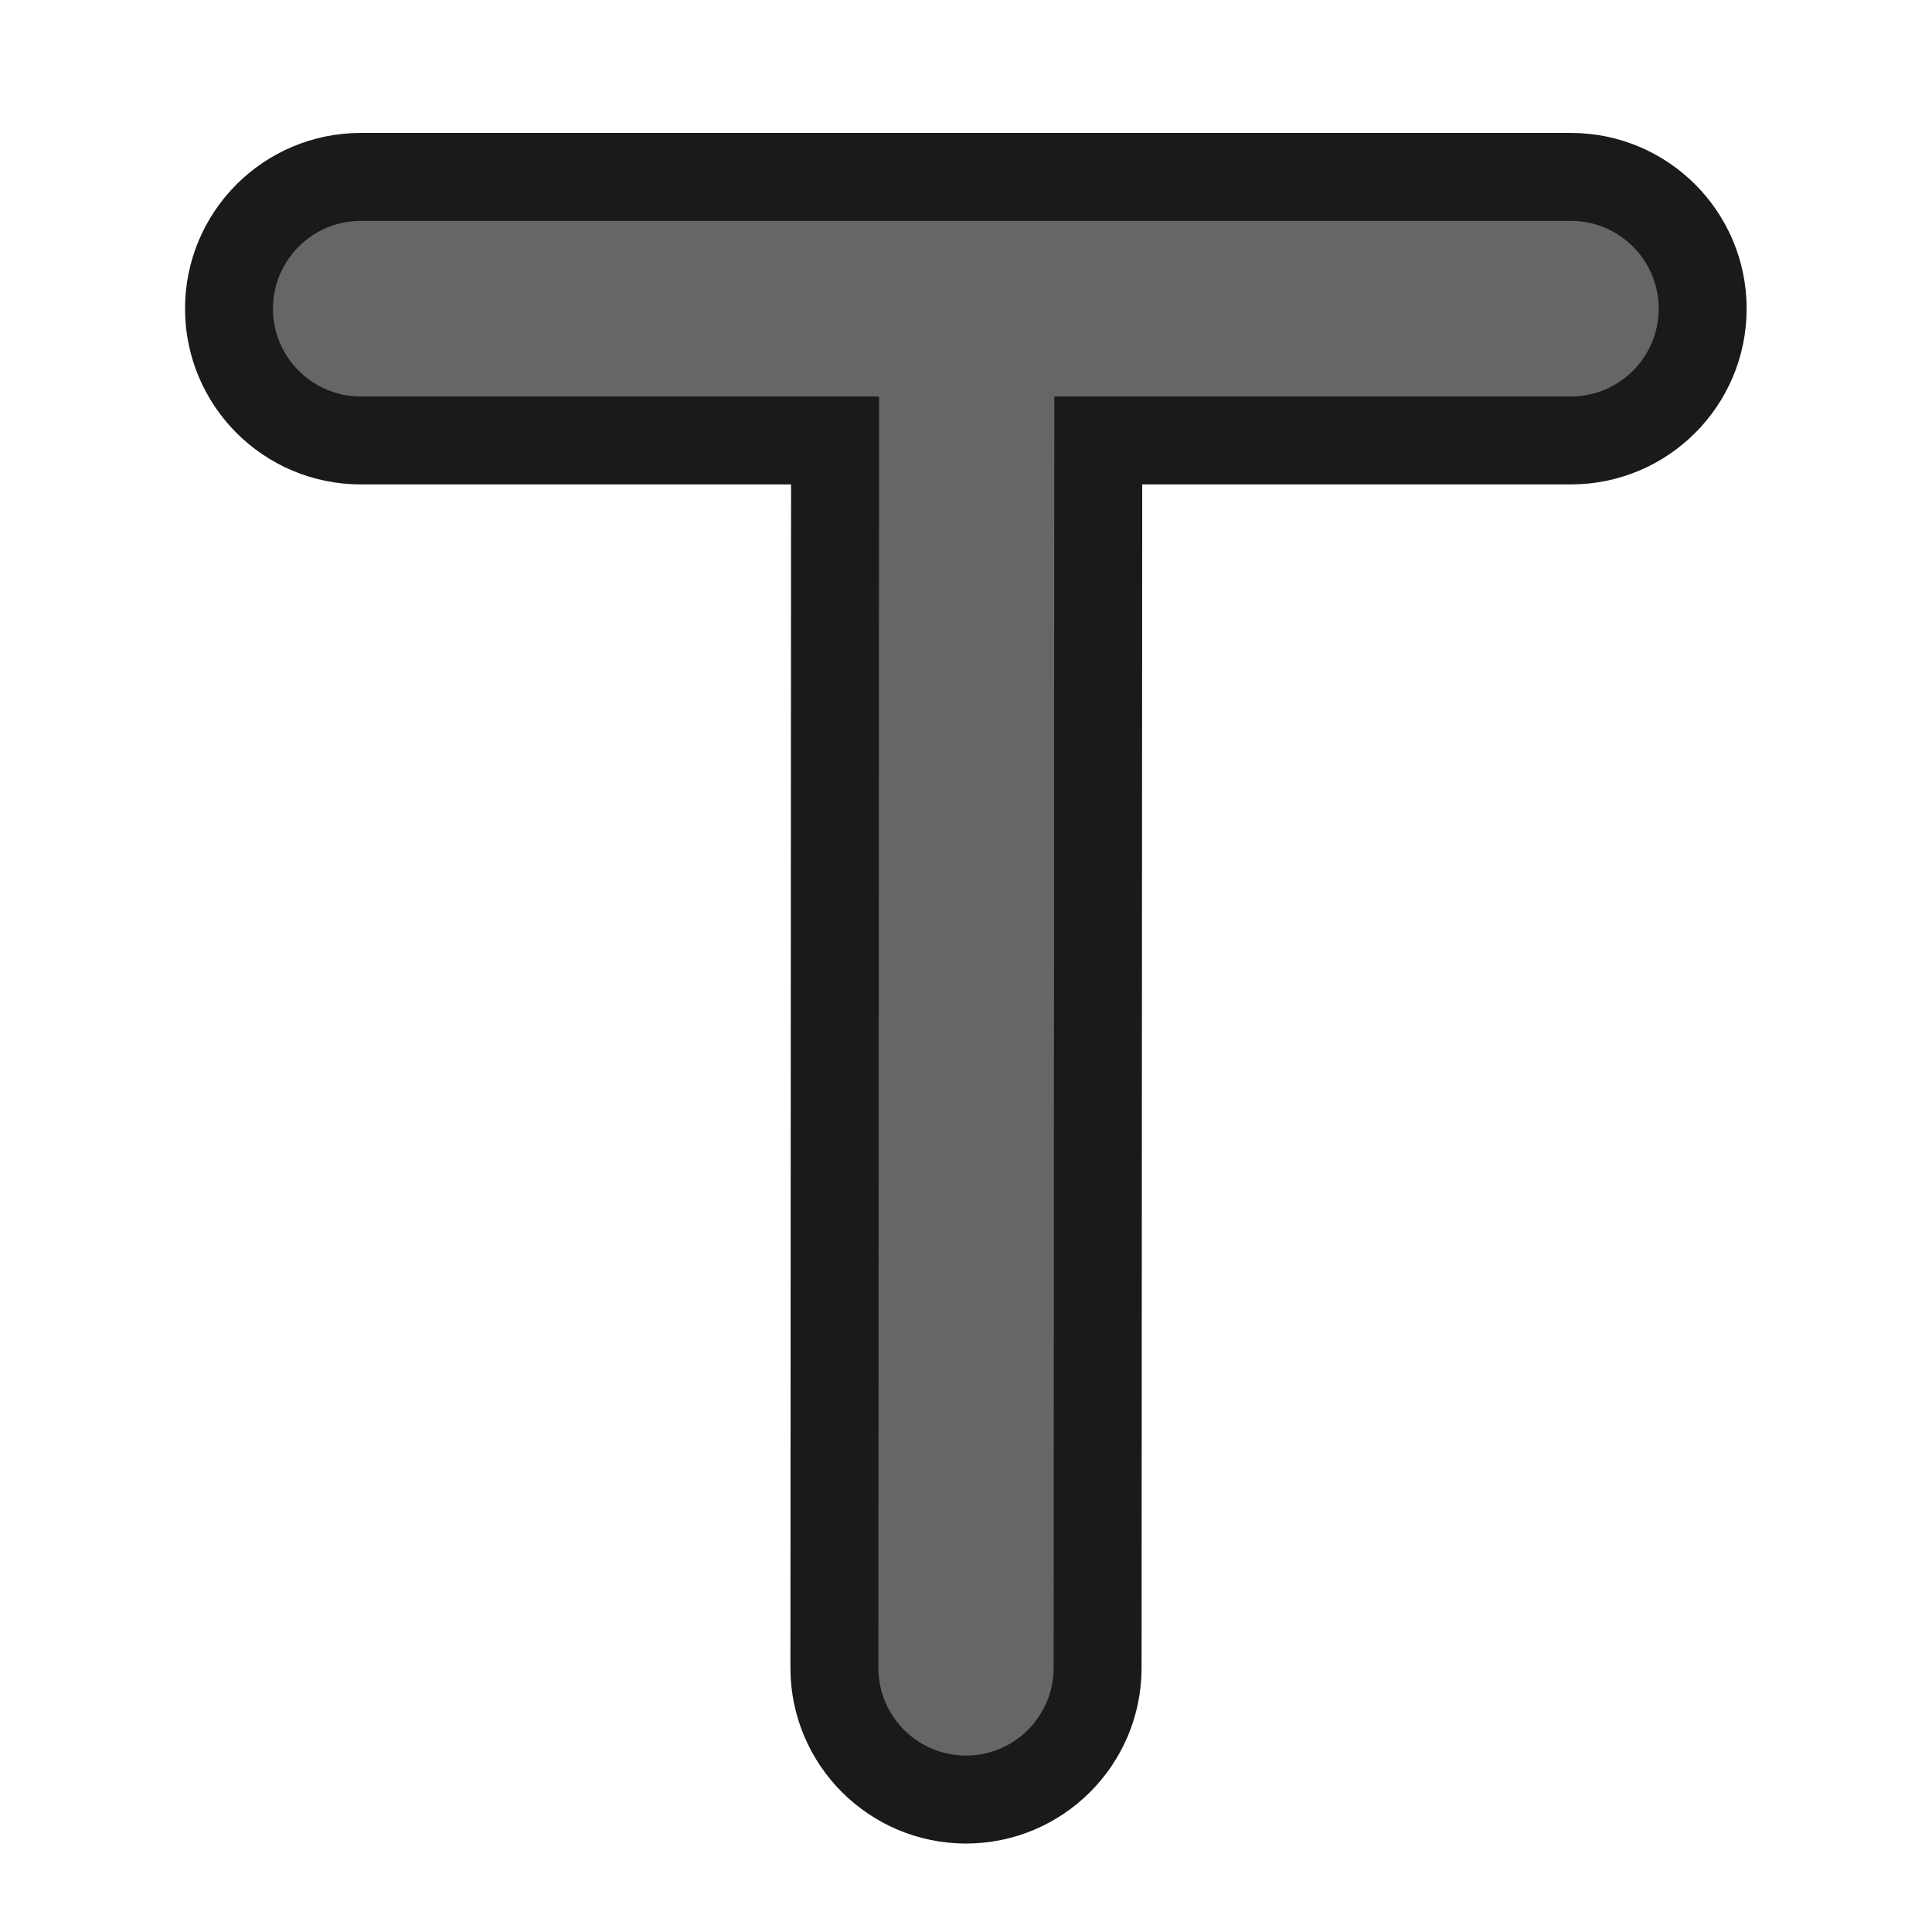
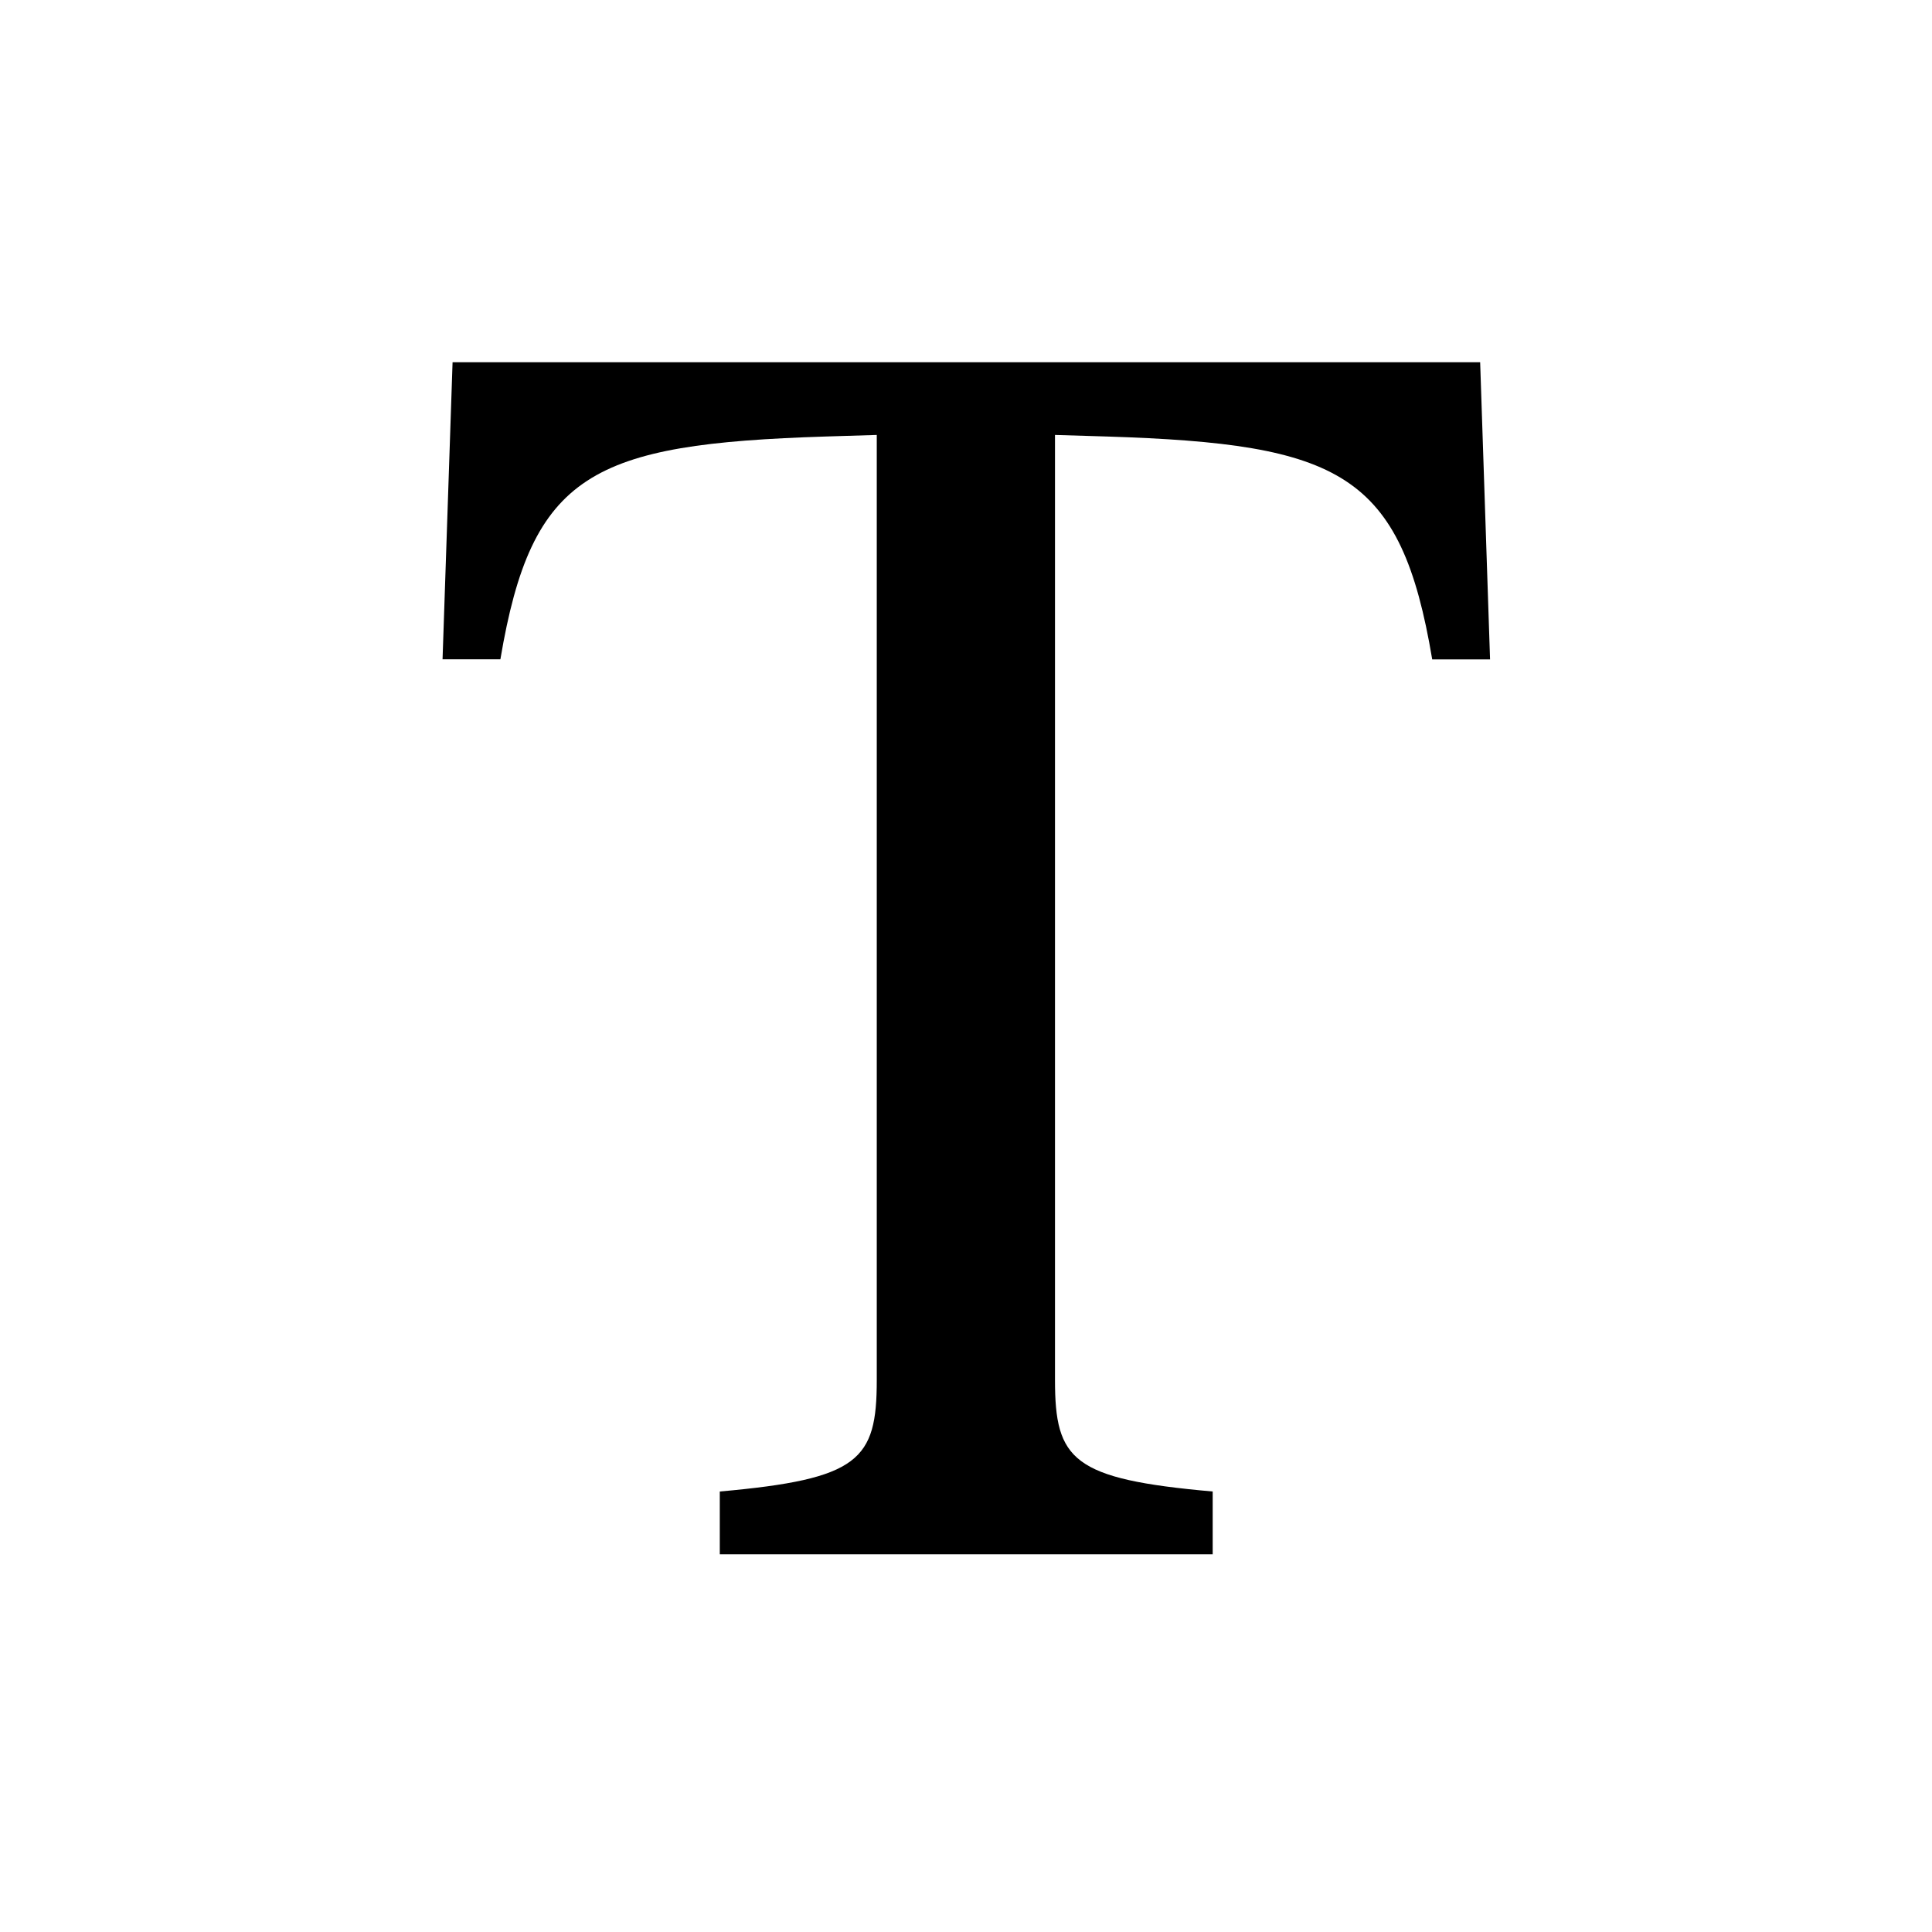
- <svg xmlns="http://www.w3.org/2000/svg" width="22" height="22" viewBox="0 0 5.821 5.821">
-   <defs>
-     <linearGradient id="a">
-       <stop offset="0" style="stop-color:#3689e6;stop-opacity:1" />
-       <stop offset="1" style="stop-color:#64baff;stop-opacity:1" />
-     </linearGradient>
-     <linearGradient id="c">
-       <stop offset="0" style="stop-color:#f9f9f9;stop-opacity:1" />
-       <stop offset="1" style="stop-color:#d8d8d8;stop-opacity:1" />
-     </linearGradient>
-     <linearGradient id="b">
-       <stop offset="0" style="stop-color:#efdfc4;stop-opacity:1" />
-       <stop offset="1" style="stop-color:#e7c591;stop-opacity:1" />
-     </linearGradient>
-     <linearGradient id="d">
-       <stop offset="0" style="stop-color:#9bdb4d;stop-opacity:1" />
-       <stop offset="1" style="stop-color:#68b723;stop-opacity:1" />
-     </linearGradient>
-   </defs>
-   <path d="m2.911 292.208-.002 3.9m1.824-4.095H1.086" style="fill:none;stroke:#666;stroke-width:.794;stroke-linecap:round;stroke-linejoin:miter;stroke-miterlimit:4;stroke-dasharray:none;stroke-opacity:1" transform="translate(0 -291.18)" />
-   <path style="color:#000;font-style:normal;font-variant:normal;font-weight:400;font-stretch:normal;font-size:medium;line-height:normal;font-family:sans-serif;font-variant-ligatures:normal;font-variant-position:normal;font-variant-caps:normal;font-variant-numeric:normal;font-variant-alternates:normal;font-variant-east-asian:normal;font-feature-settings:normal;font-variation-settings:normal;text-indent:0;text-align:start;text-decoration:none;text-decoration-line:none;text-decoration-style:solid;text-decoration-color:#000;letter-spacing:normal;word-spacing:normal;text-transform:none;writing-mode:lr-tb;direction:ltr;text-orientation:mixed;dominant-baseline:auto;baseline-shift:baseline;text-anchor:start;white-space:normal;shape-padding:0;shape-margin:0;inline-size:0;clip-rule:nonzero;display:inline;overflow:visible;visibility:visible;isolation:auto;mix-blend-mode:normal;color-interpolation:sRGB;color-interpolation-filters:linearRGB;solid-color:#000;solid-opacity:1;vector-effect:none;fill:none;fill-opacity:1;fill-rule:nonzero;stroke:#1a1a1a;stroke-width:.265;stroke-linecap:round;stroke-linejoin:miter;stroke-miterlimit:4;stroke-dasharray:none;stroke-dashoffset:0;stroke-opacity:1;color-rendering:auto;image-rendering:auto;shape-rendering:auto;text-rendering:auto;enable-background:accumulate;stop-color:#000" d="M1.087 291.713a.397.397 0 0 0-.397.397.397.397 0 0 0 .397.397h1.429l-.002 3.699a.397.397 0 0 0 .396.396.397.397 0 0 0 .397-.396l.002-3.699h1.425a.397.397 0 0 0 .396-.397.397.397 0 0 0-.396-.397z" transform="translate(0 -291.18)" />
+ <svg xmlns="http://www.w3.org/2000/svg" width="16" height="16" fill="currentColor" class="bi bi-fonts" viewBox="0 0 16 16">
+   <path d="M12.258 3h-8.51l-.083 2.46h.479c.26-1.544.758-1.783 2.693-1.845l.424-.013v7.827c0 .663-.144.82-1.3.923v.52h4.082v-.52c-1.162-.103-1.306-.26-1.306-.923V3.602l.431.013c1.934.062 2.434.301 2.693 1.846h.479L12.258 3z" />
</svg>
